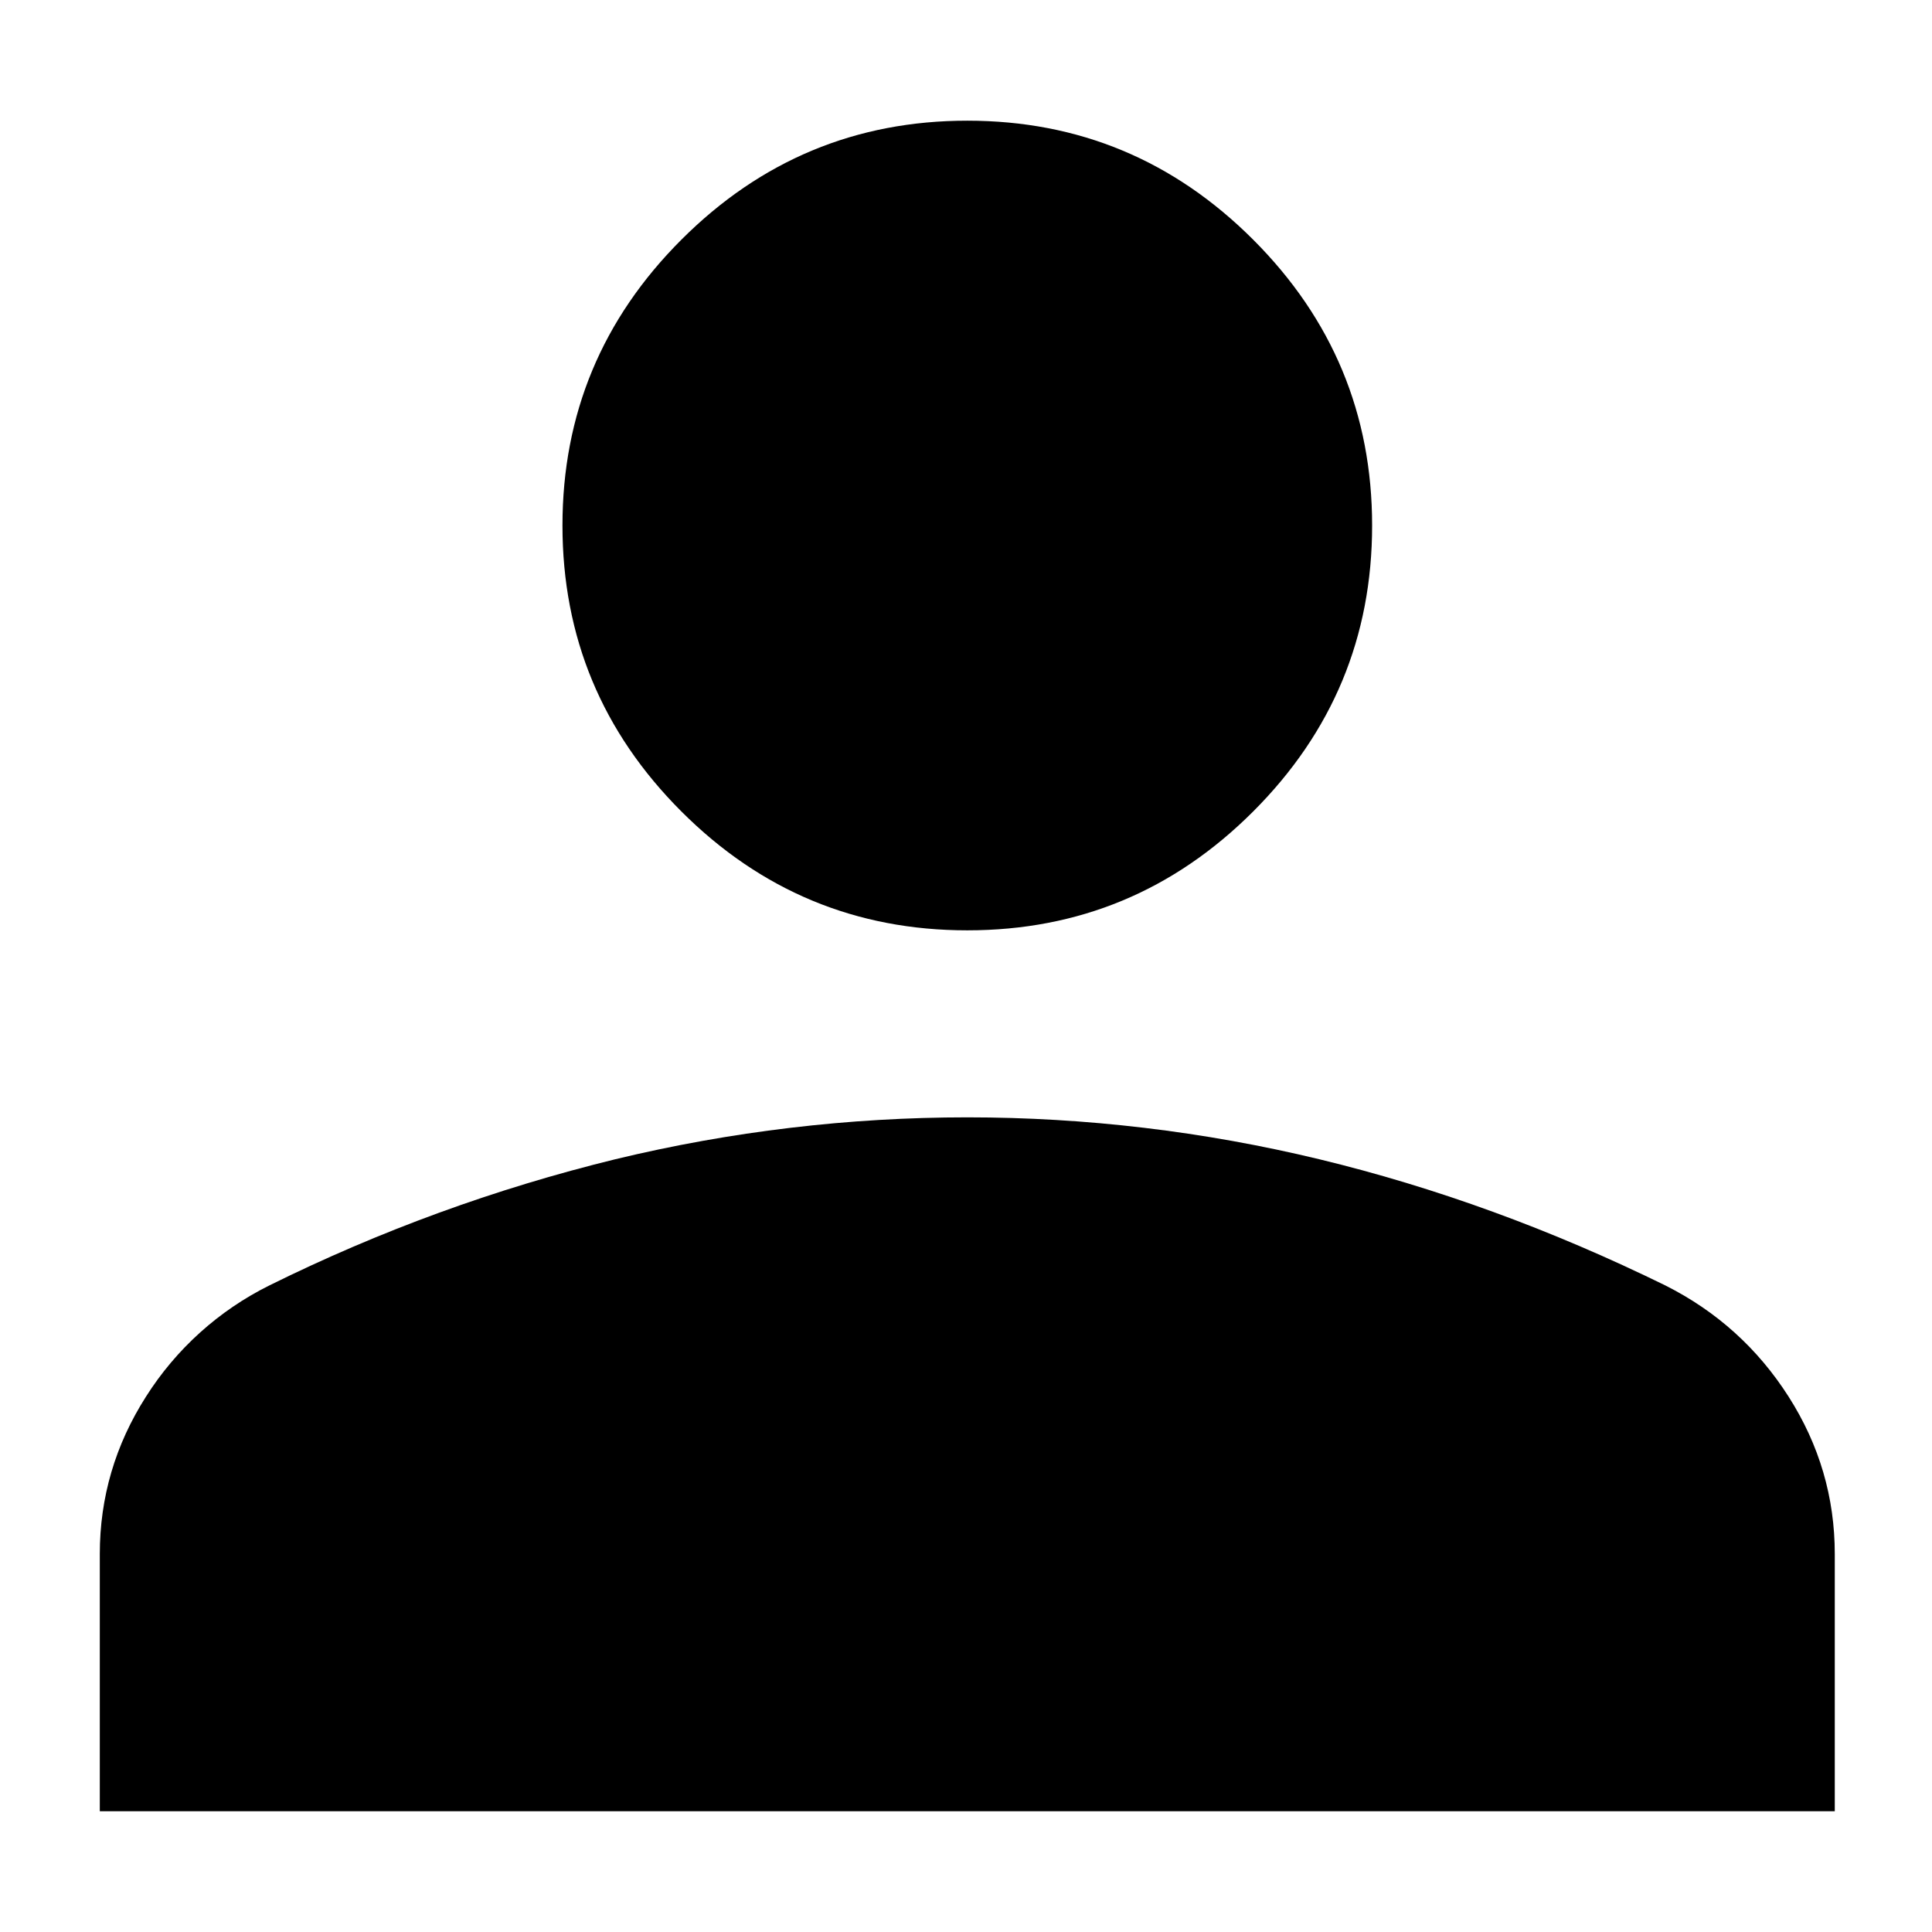
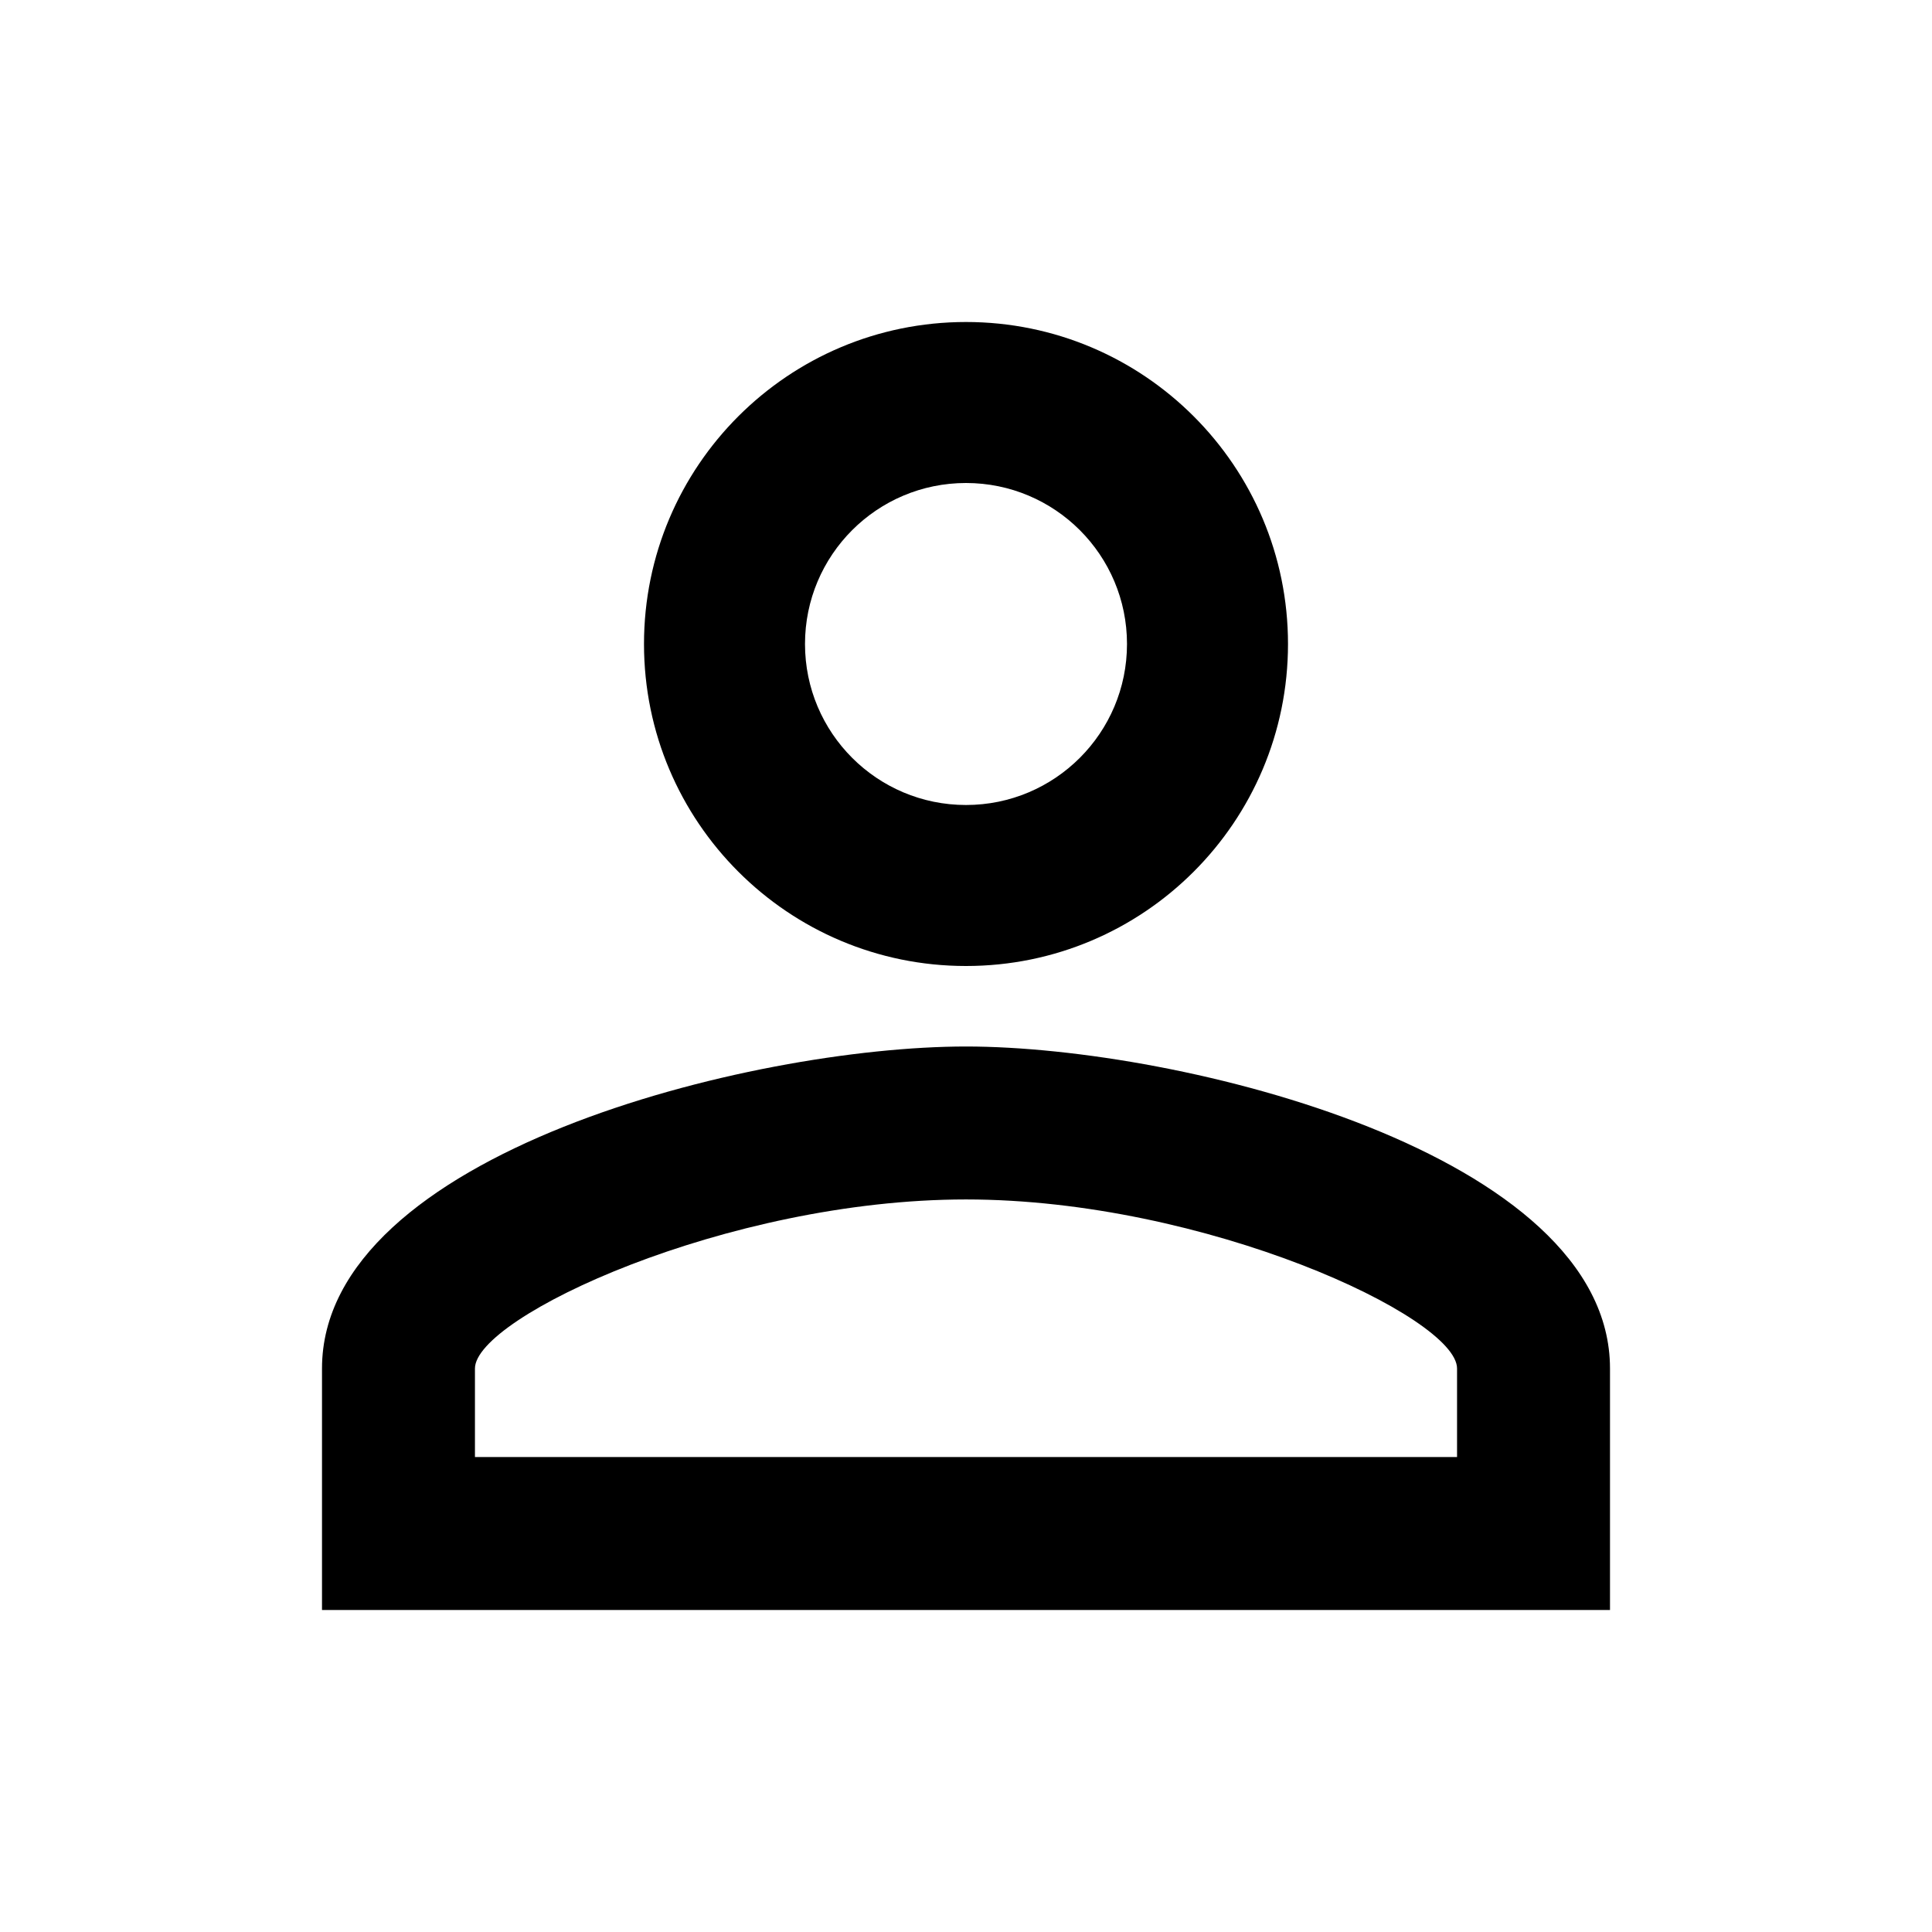
- <svg xmlns="http://www.w3.org/2000/svg" viewBox="0 0 16 16" height="16" width="16" xml:space="preserve" style="fill-rule:evenodd;clip-rule:evenodd;stroke-linejoin:round;stroke-miterlimit:2">
-   <path d="M12 11.692c-.962 0-1.786-.342-2.472-1.028C8.843 9.979 8.5 9.155 8.5 8.192c0-.962.343-1.786 1.028-2.471.686-.686 1.51-1.029 2.472-1.029.963 0 1.786.343 2.472 1.029.685.685 1.028 1.509 1.028 2.471 0 .963-.343 1.787-1.028 2.472-.686.686-1.509 1.028-2.472 1.028Zm-7.5 7.616v-2.224c0-.489.133-.943.399-1.36a2.663 2.663 0 0 1 1.067-.962 14.51 14.51 0 0 1 2.991-1.091 12.965 12.965 0 0 1 6.086 0c1.006.243 2.003.606 2.992 1.091.445.224.8.545 1.066.962.266.417.399.871.399 1.36v2.224h-15Z" style="fill-rule:nonzero" transform="matrix(.95789 0 0 .95789 -3.484 -3.495)" />
+ <svg xmlns="http://www.w3.org/2000/svg" viewBox="0 0 24 24" height="16" width="16">
+   <path d="M12,4A4,4 0 0,1 16,8A4,4 0 0,1 12,12A4,4 0 0,1 8,8A4,4 0 0,1 12,4M12,6A2,2 0 0,0 10,8A2,2 0 0,0 12,10A2,2 0 0,0 14,8A2,2 0 0,0 12,6M12,13C14.67,13 20,14.33 20,17V20H4V17C4,14.33 9.33,13 12,13M12,14.9C9.03,14.9 5.9,16.36 5.9,17V18.1H18.1V17C18.1,16.36 14.97,14.9 12,14.9Z" />
</svg>
